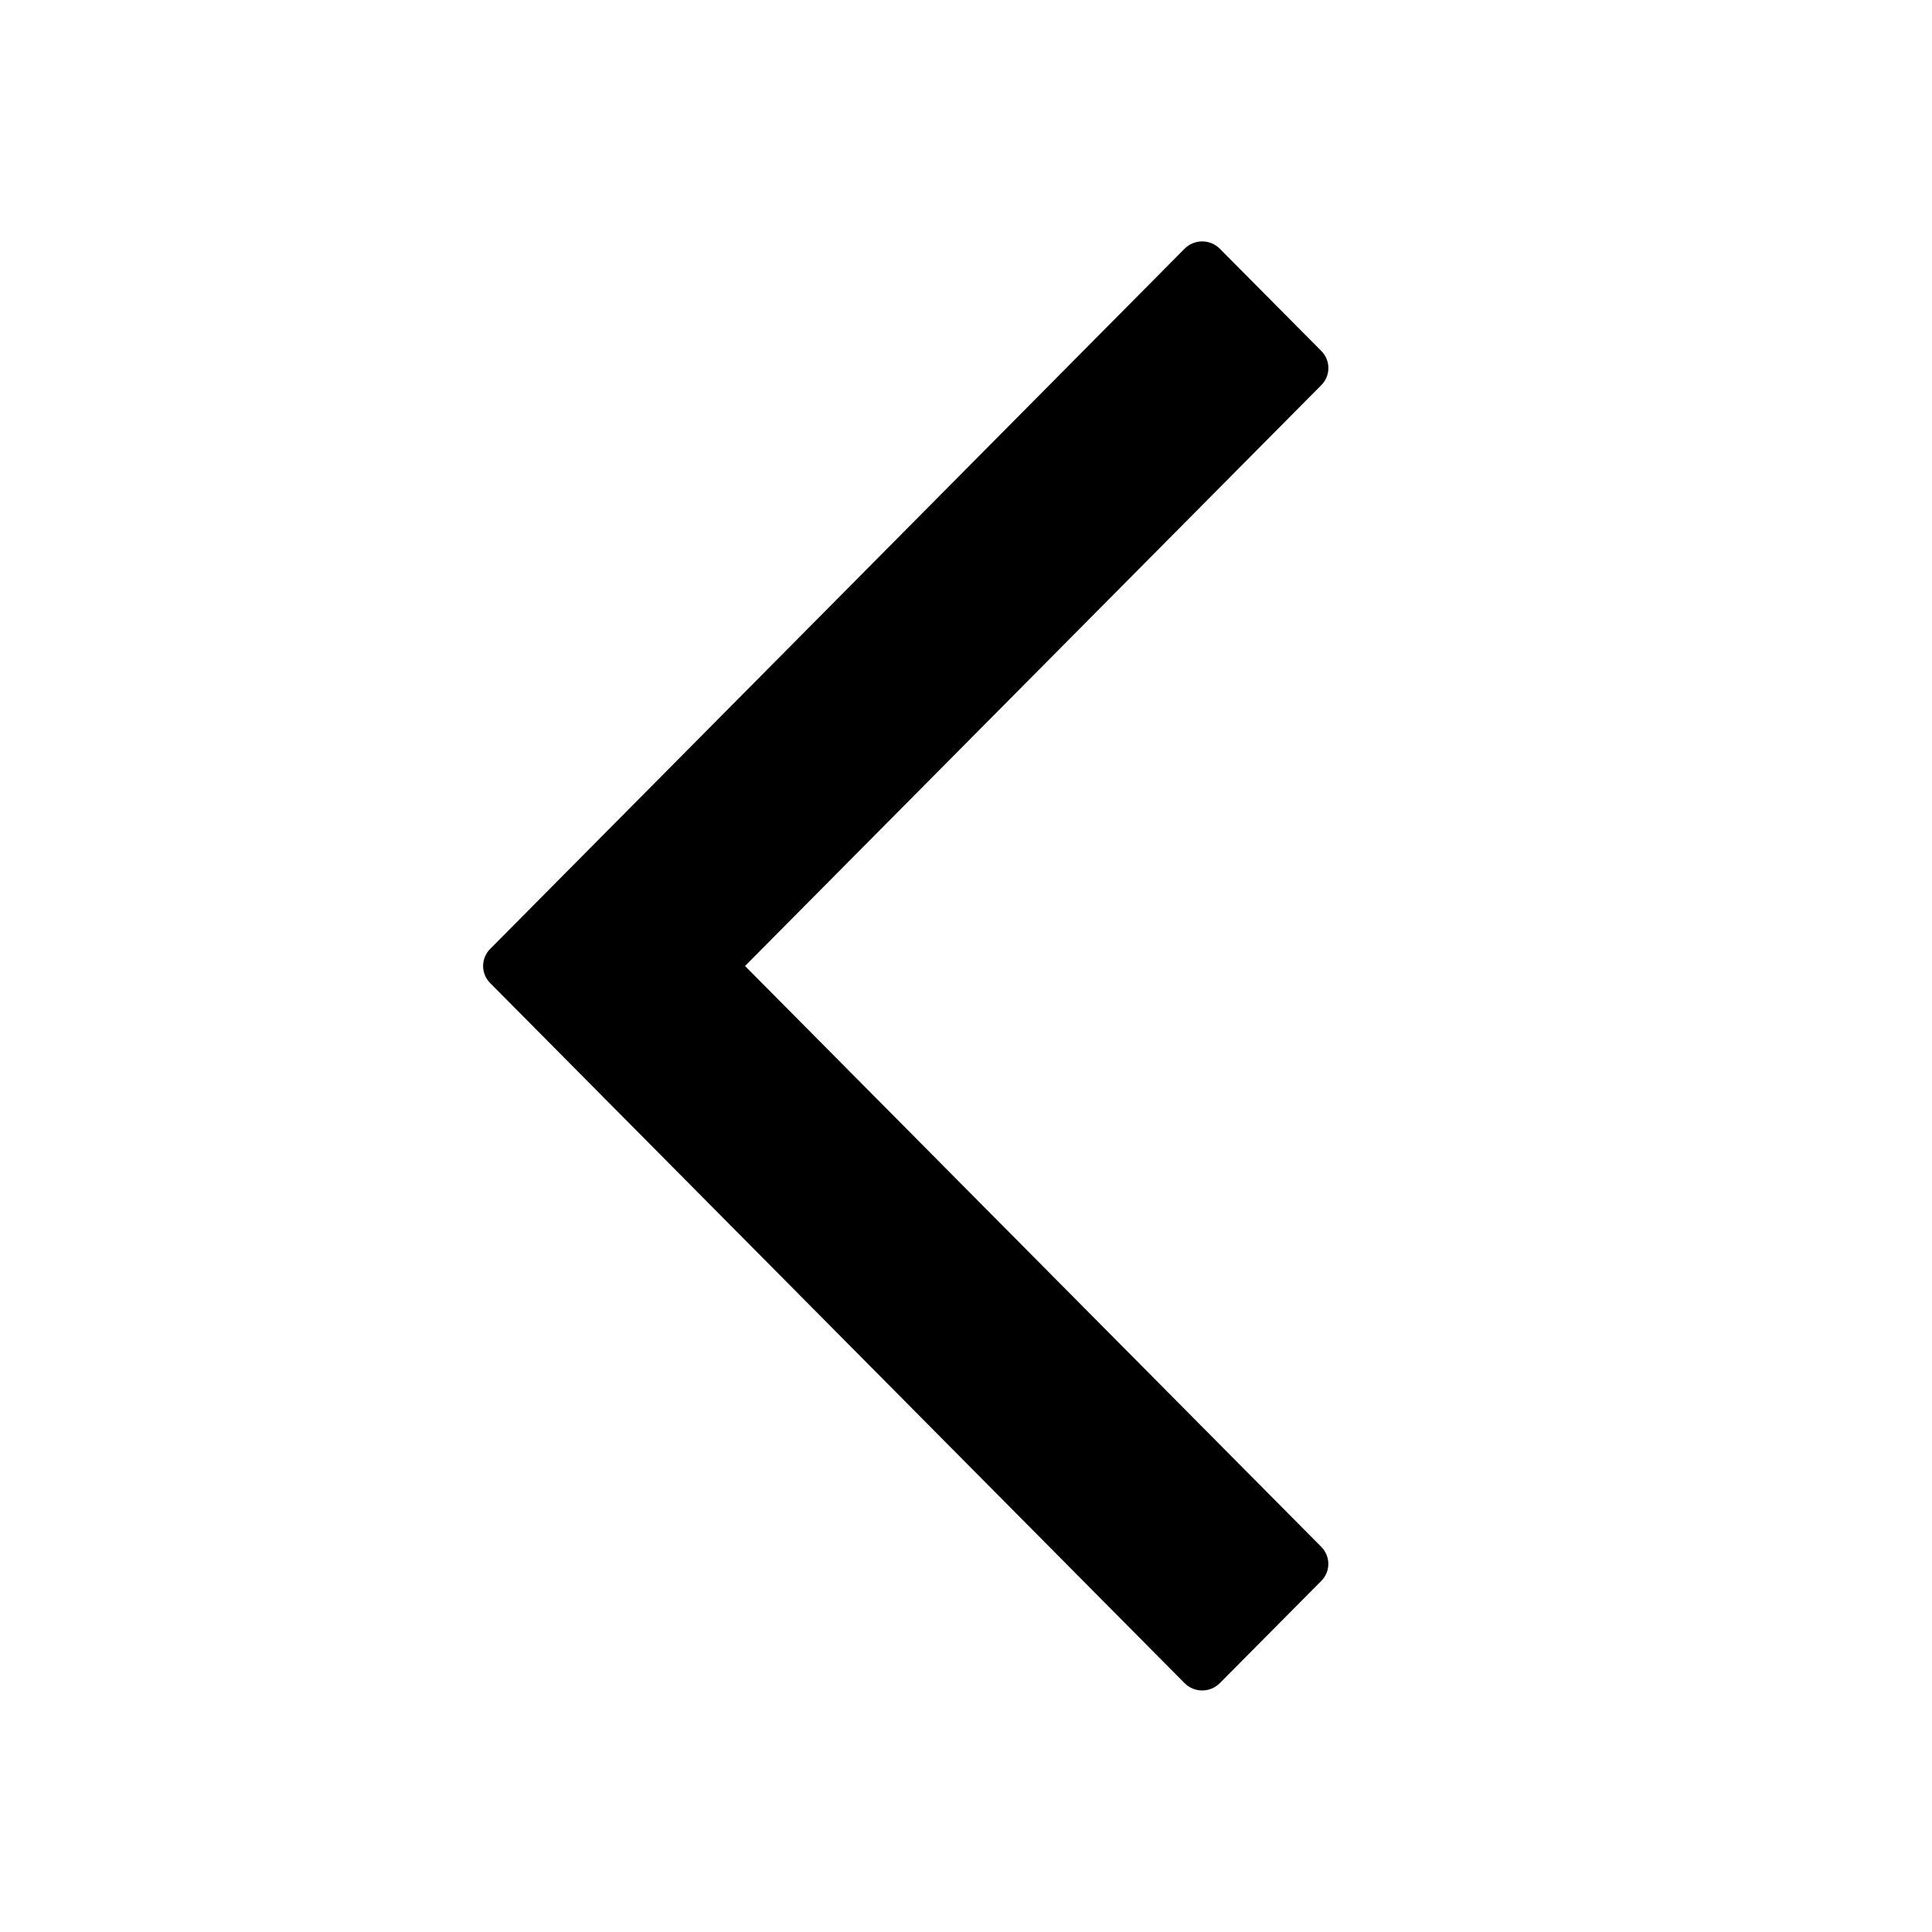
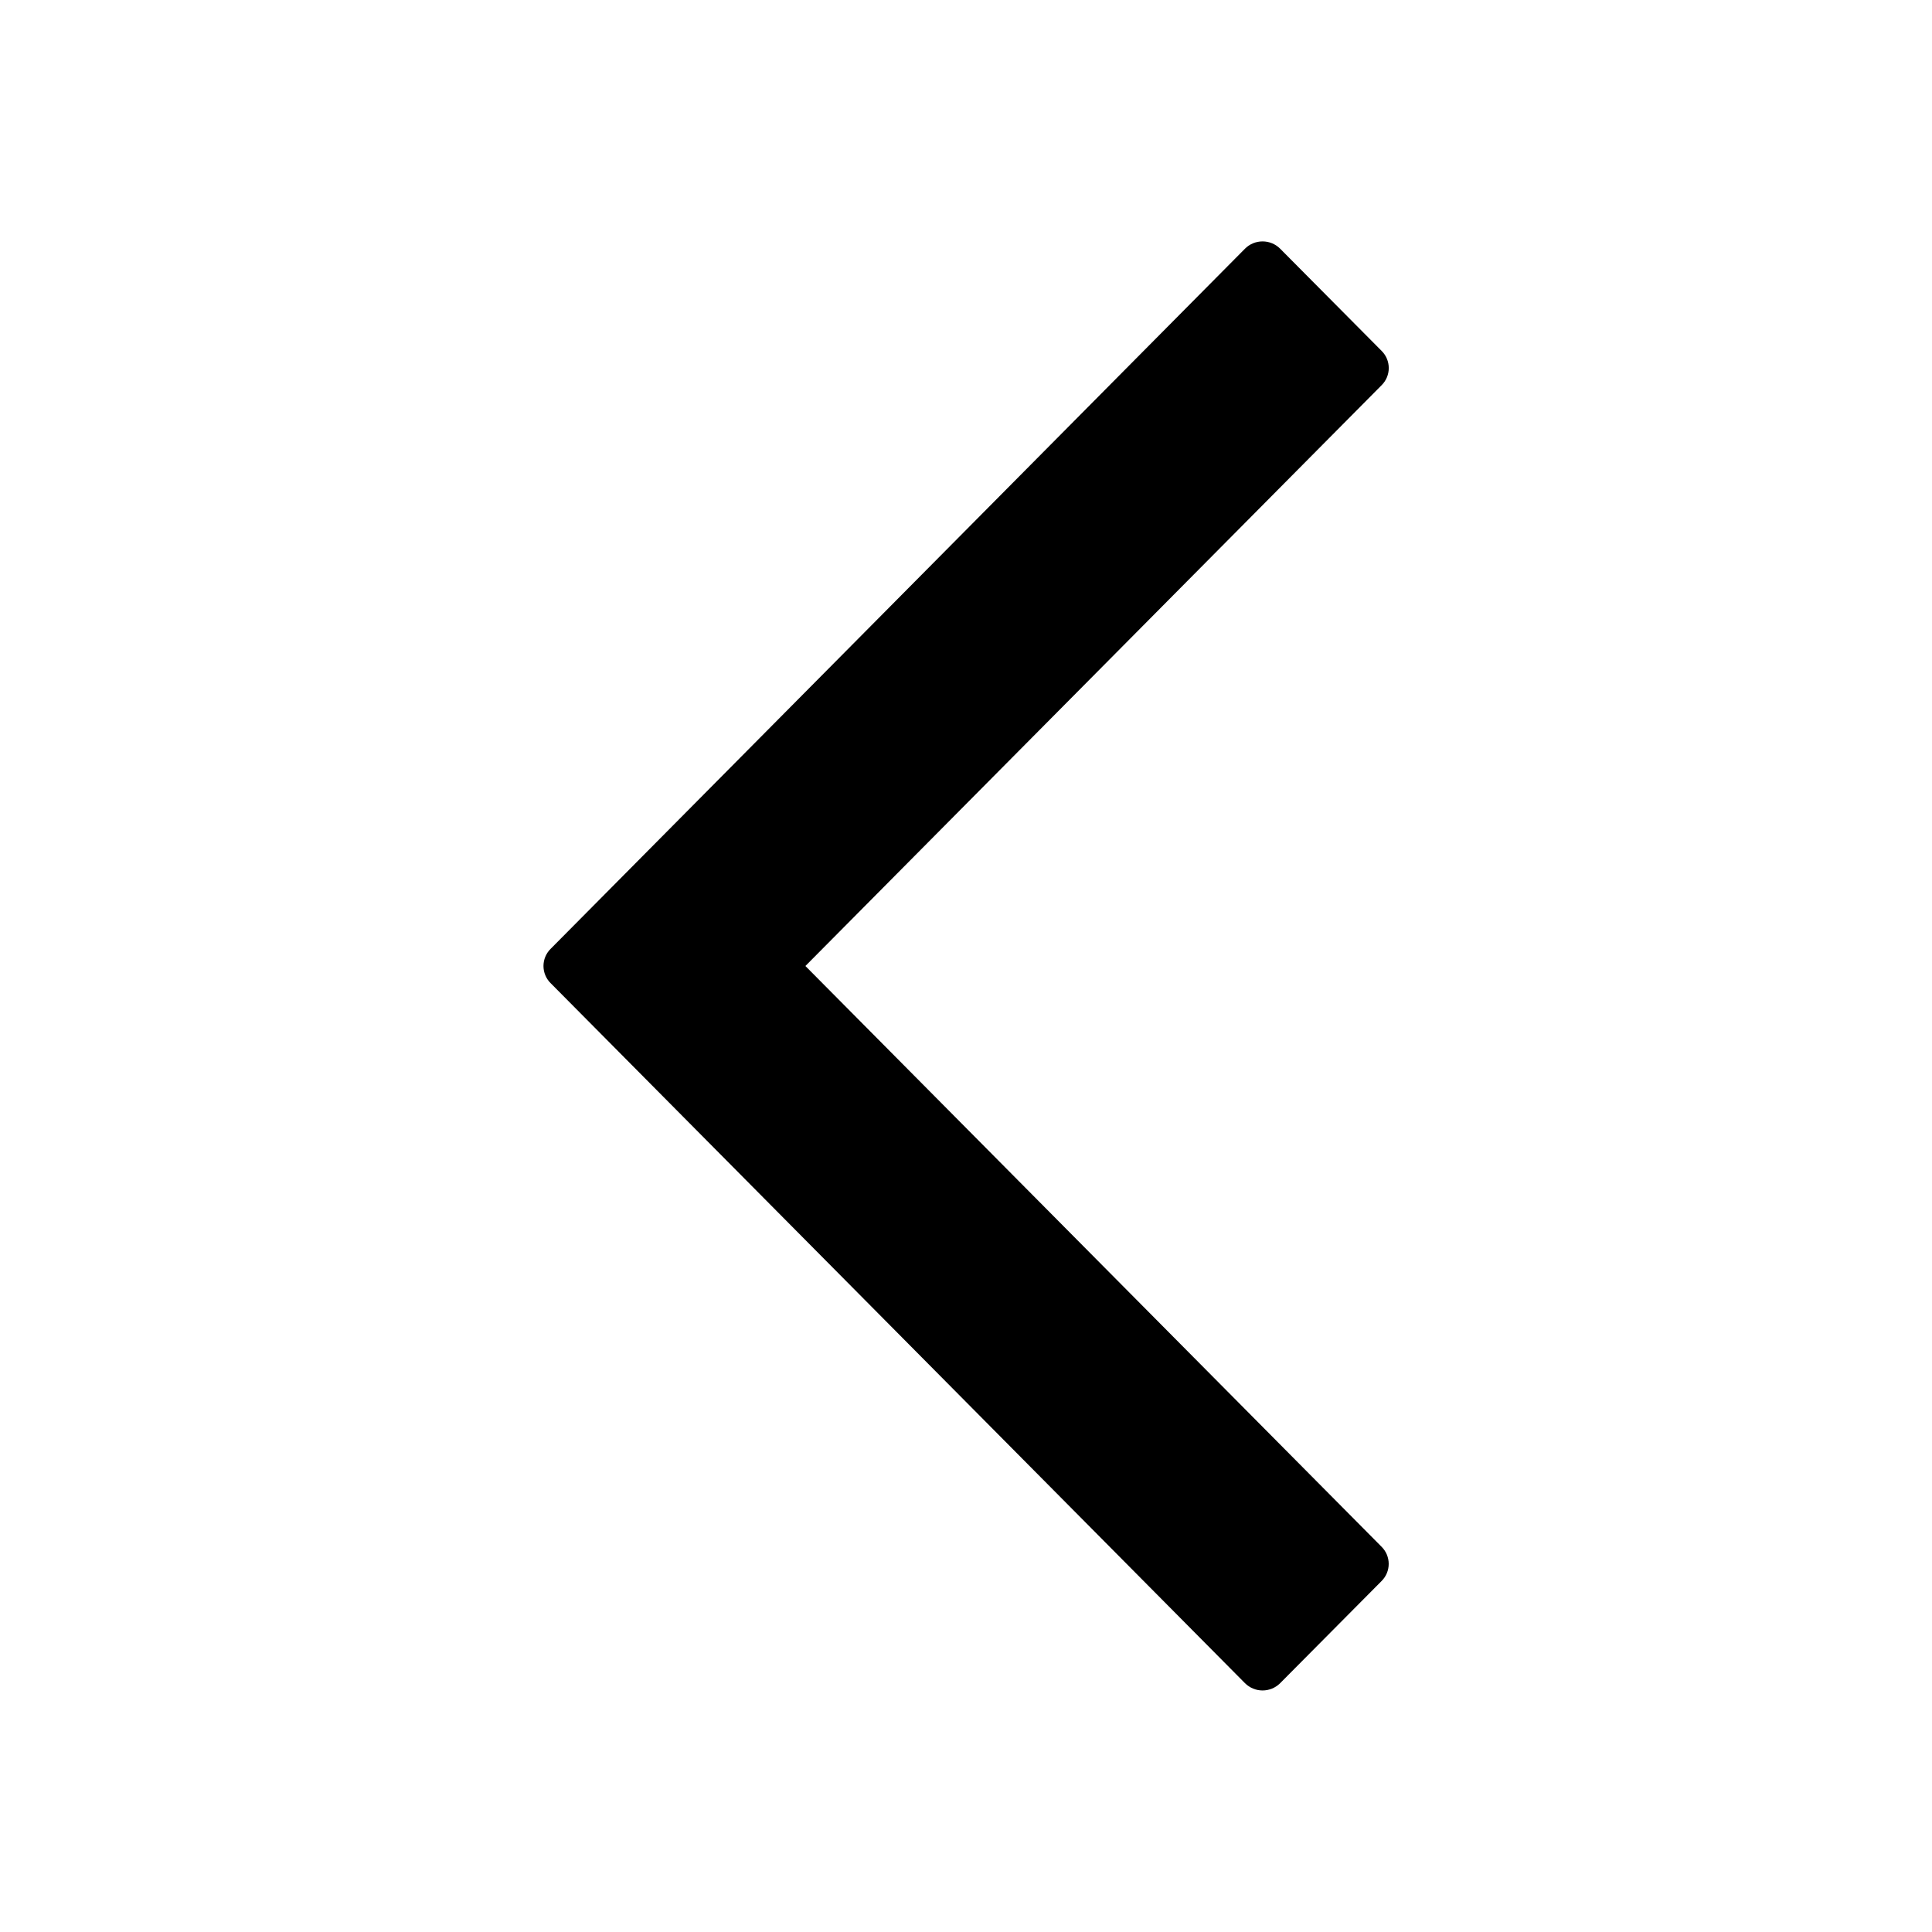
<svg width="16" height="16" fill="currentColor" viewBox="0 0 16 16">
-   <path fill="currentColor" d="m6.17 8 4.771 4.809a.2.2 0 0 1 0 .285l-.839.845a.206.206 0 0 1-.292 0L4.06 8.142a.2.2 0 0 1 0-.284L9.81 2.06c.08-.081.212-.081.292 0l.84.846a.2.2 0 0 1 0 .284z" />
+   <path fill="currentColor" d="m6.67 8 4.771 4.809a.2.2 0 0 1 0 .285l-.839.845a.206.206 0 0 1-.292 0L4.56 8.142a.2.2 0 0 1 0-.284L10.31 2.06c.08-.081.212-.081.292 0l.84.846a.2.2 0 0 1 0 .284z" />
</svg>
